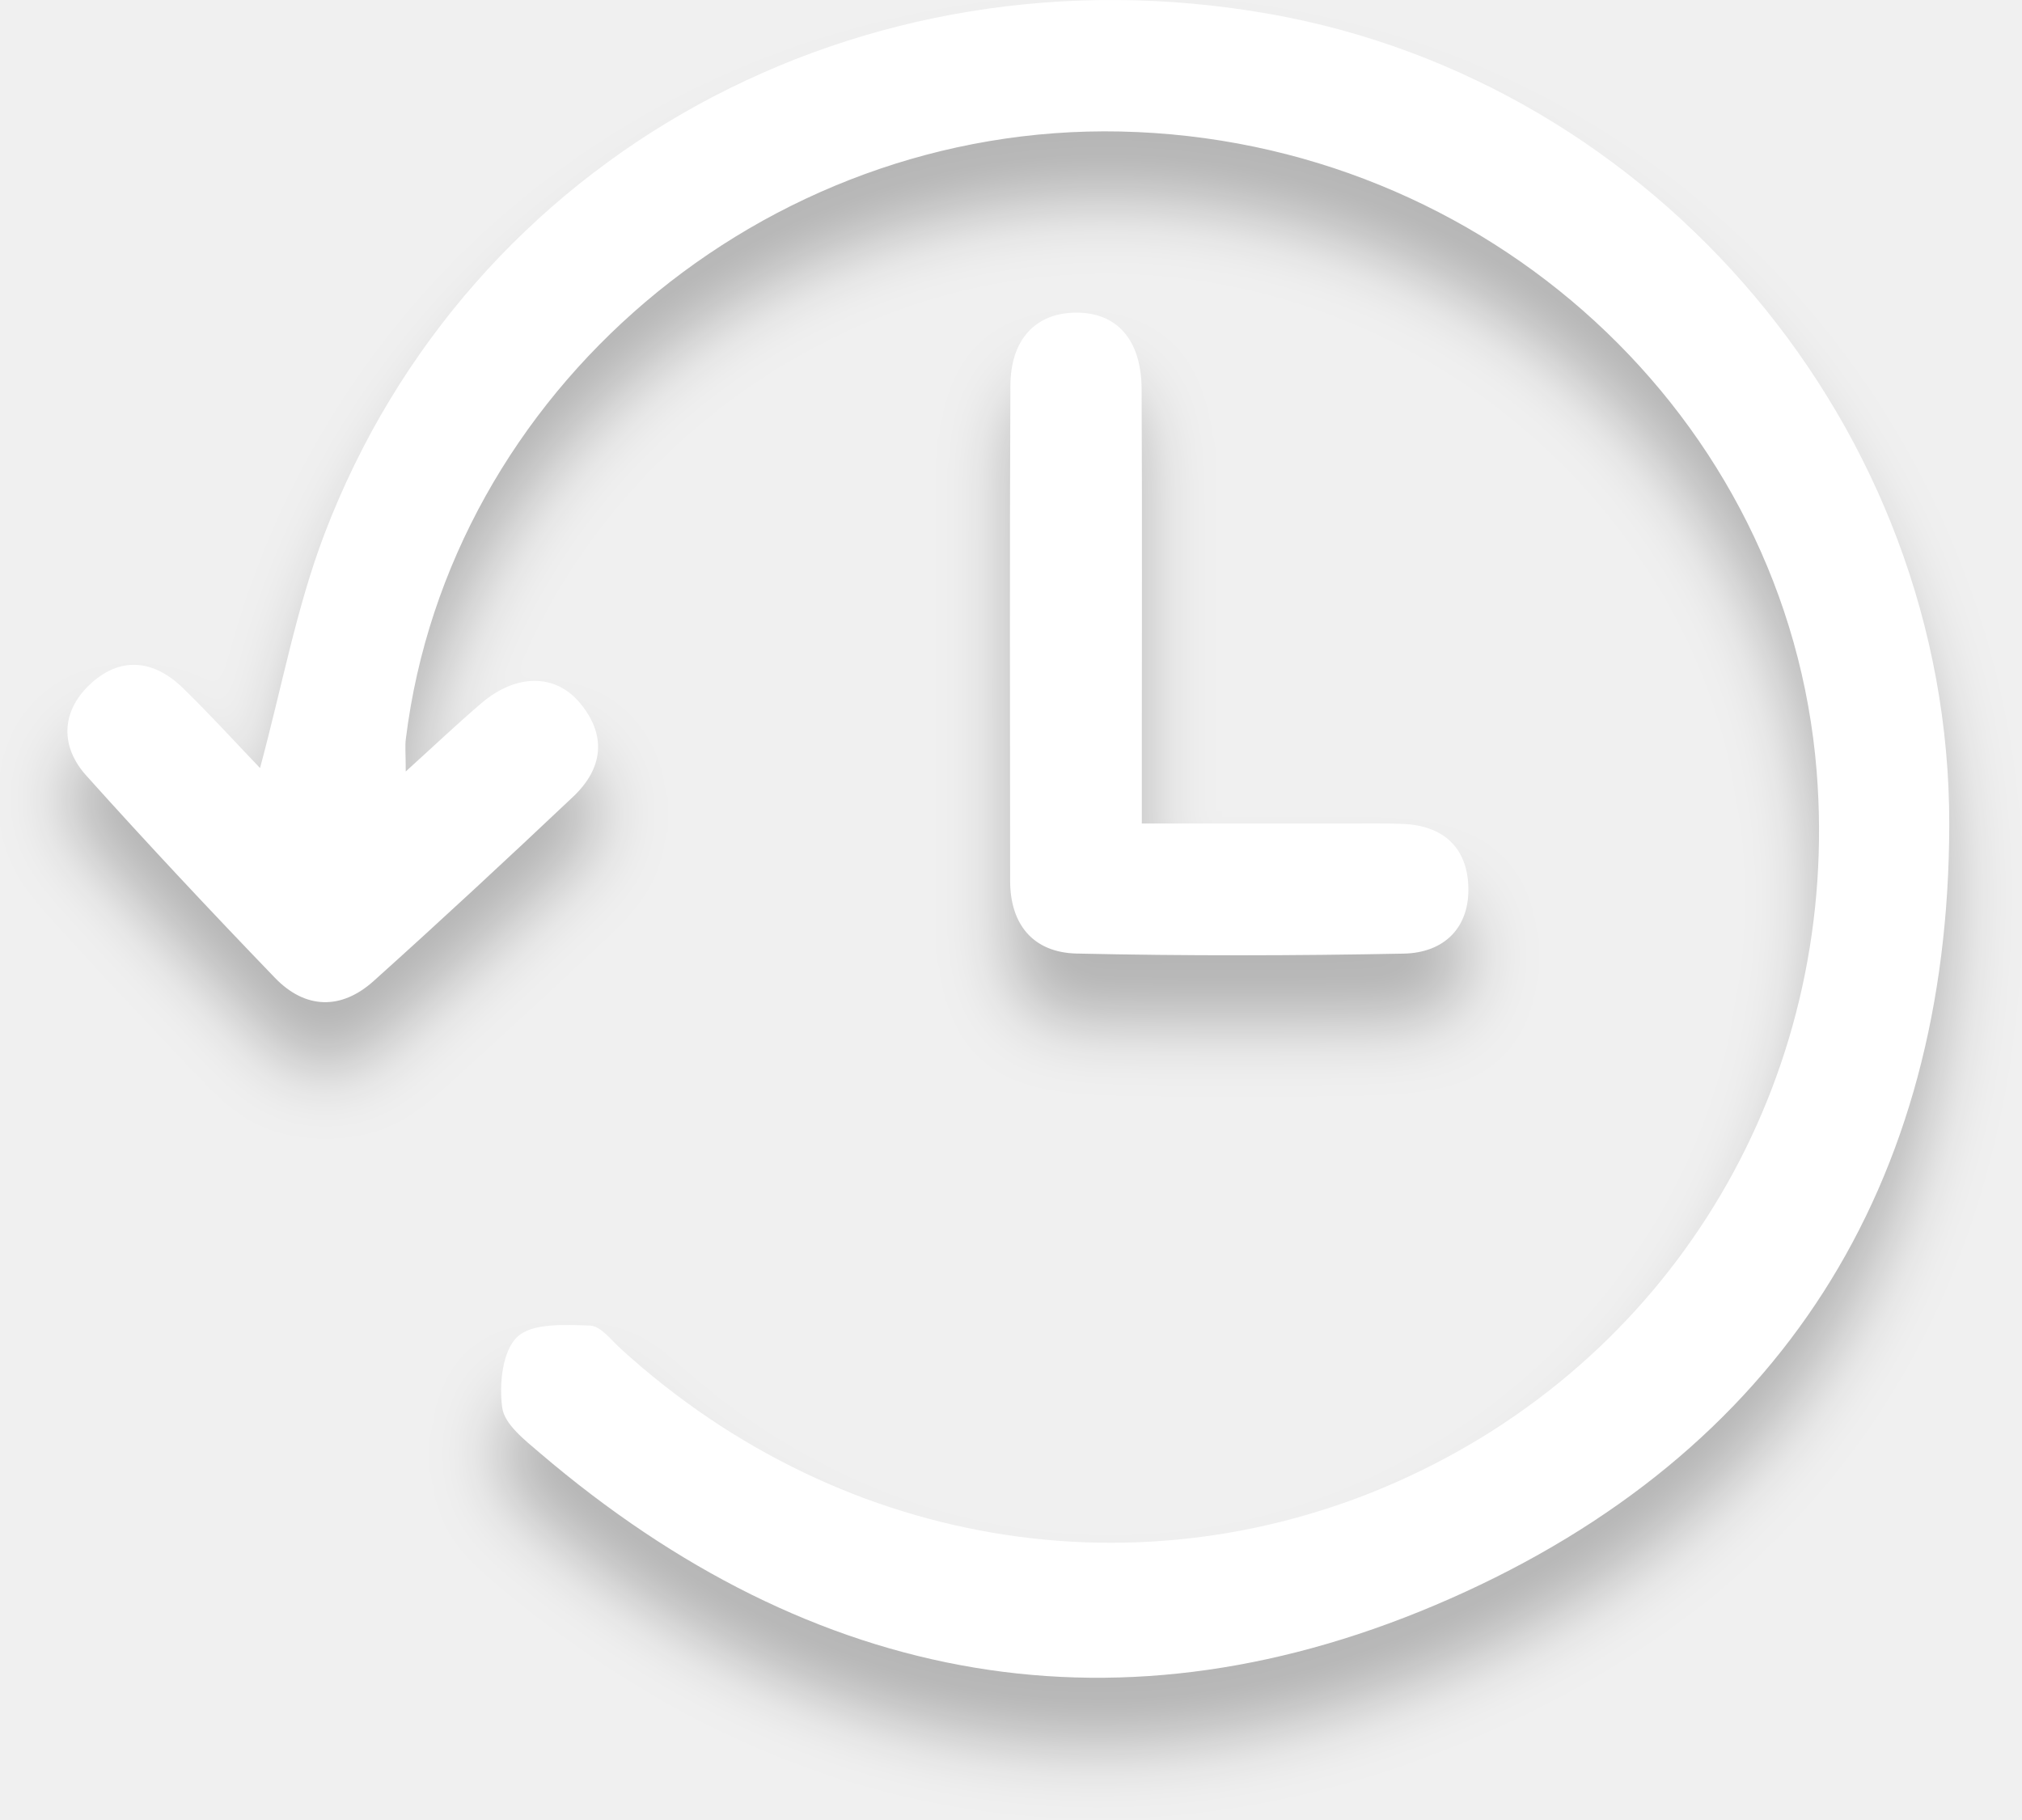
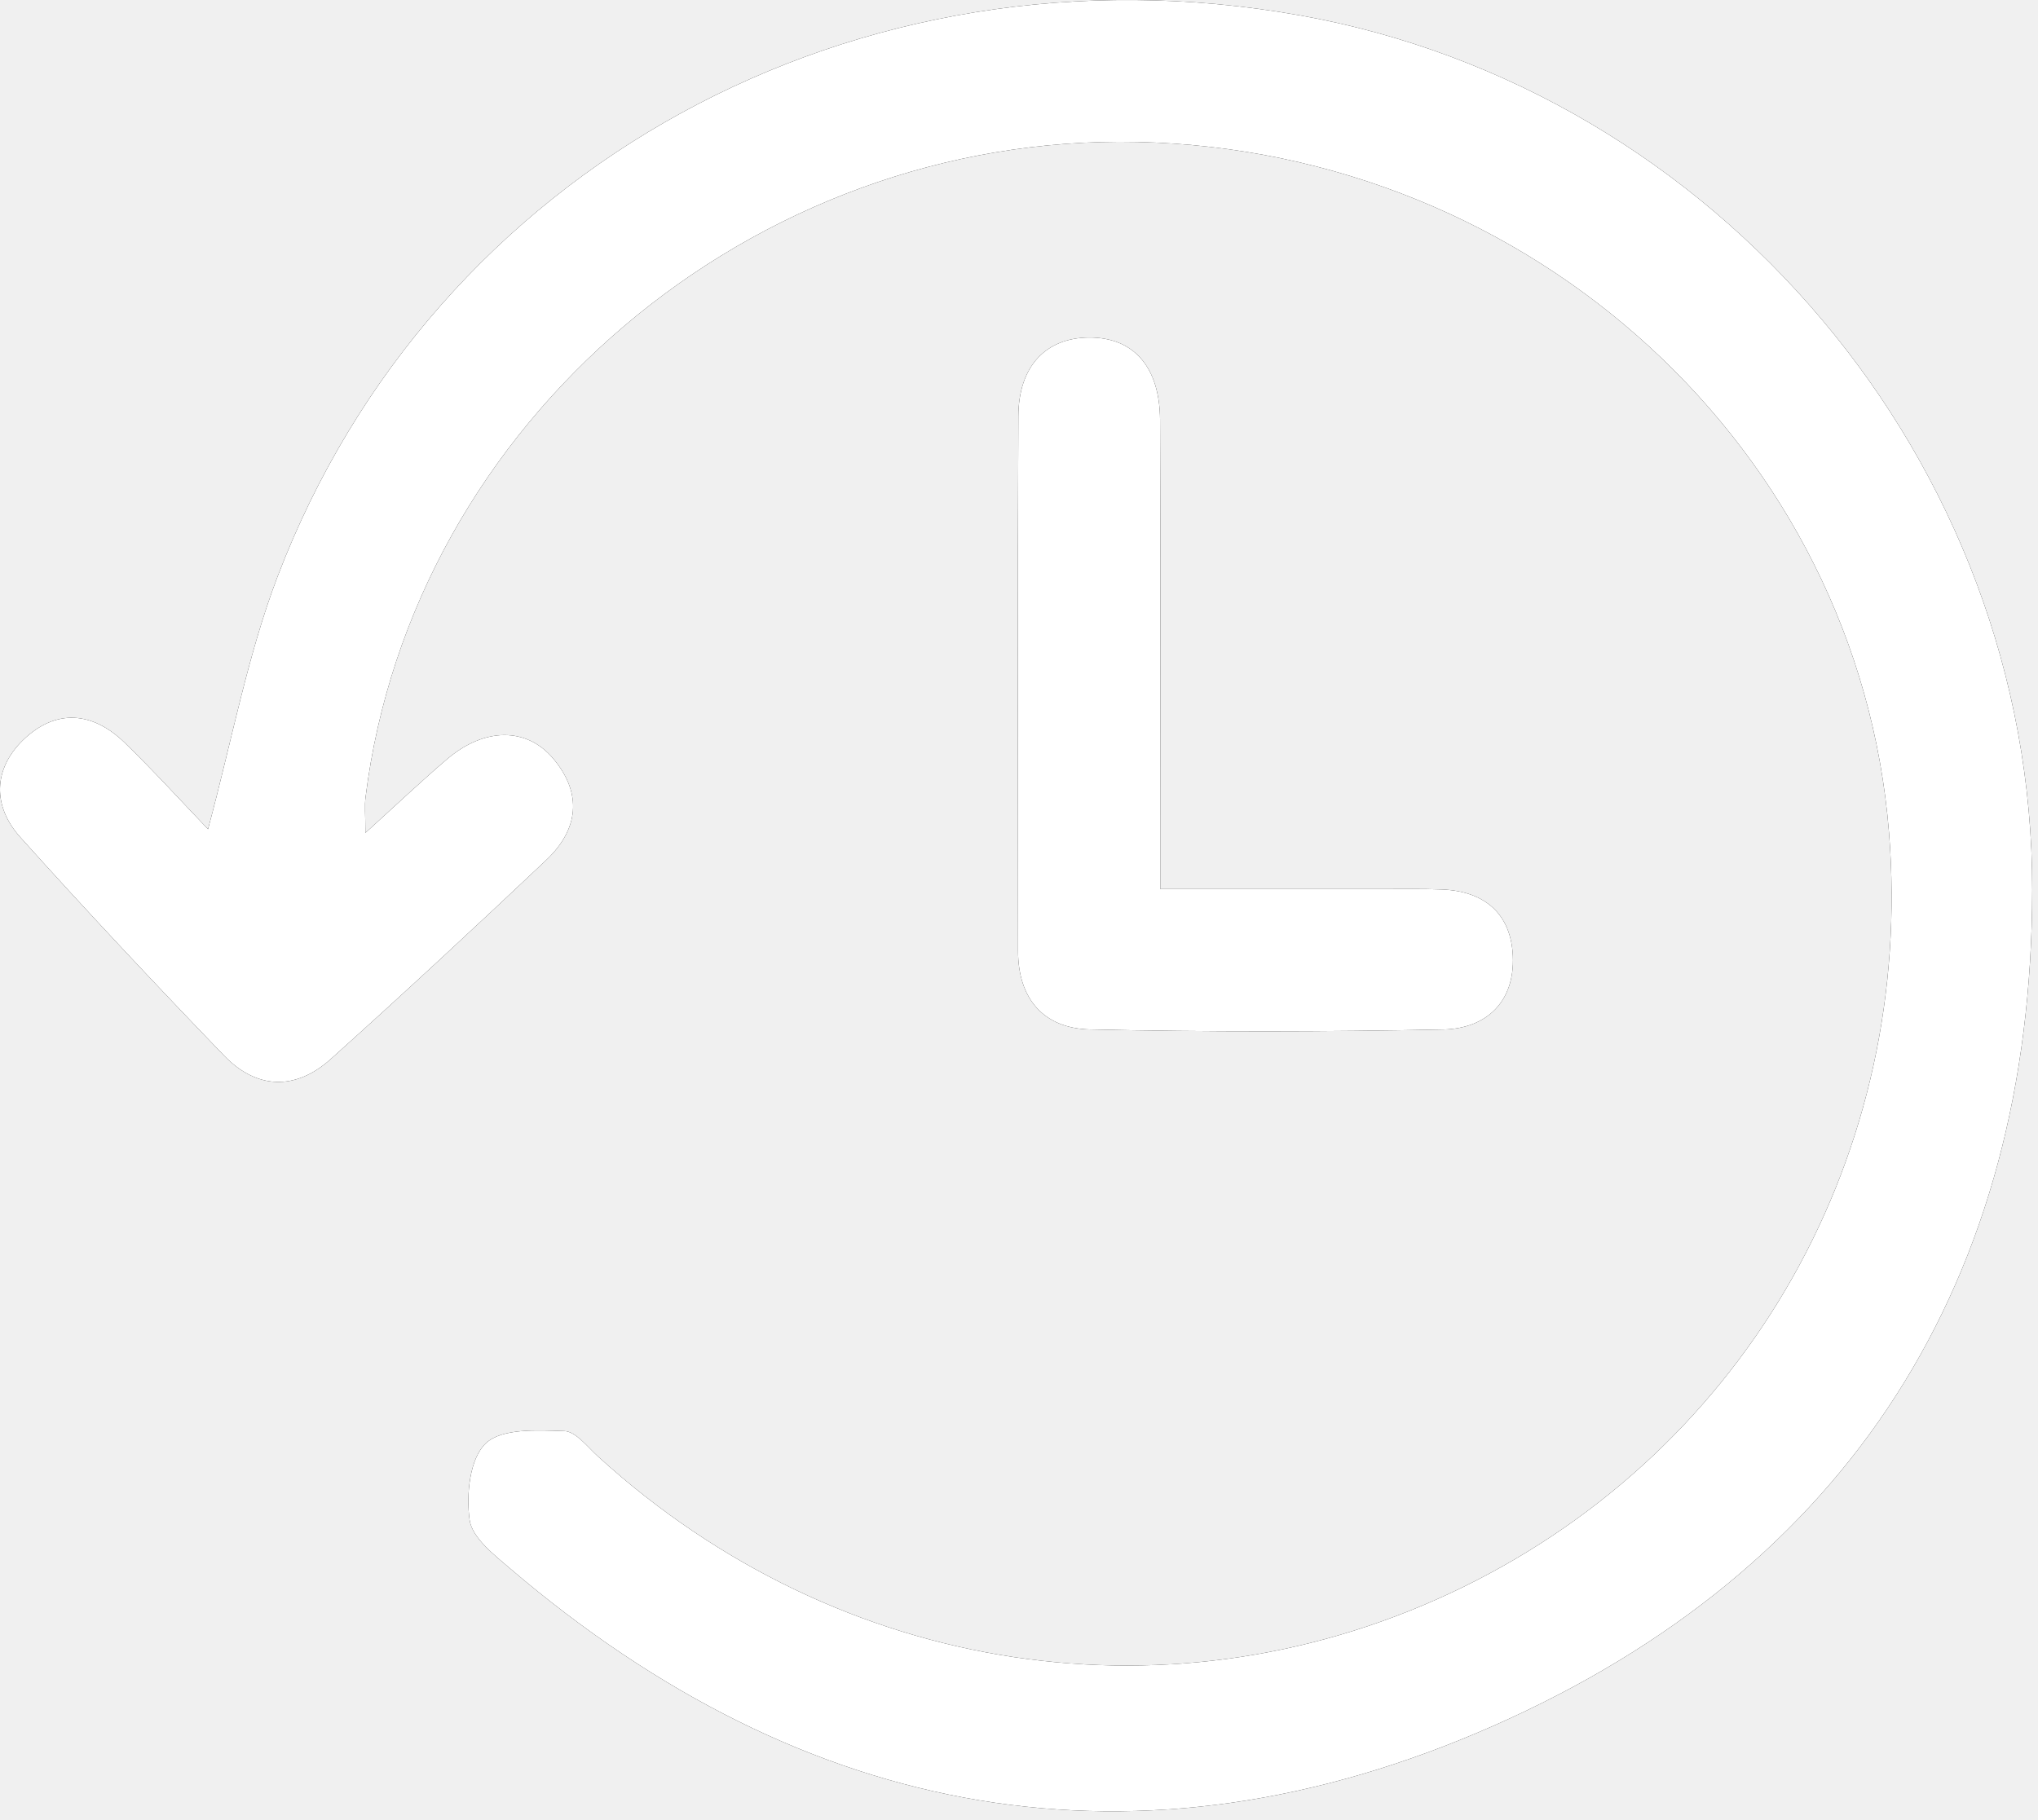
- <svg xmlns="http://www.w3.org/2000/svg" xmlns:xlink="http://www.w3.org/1999/xlink" width="30px" height="27px" viewBox="0 0 30 27" version="1.1">
-   <defs>
-     <path d="M5.02,11.445 C5.457,11.049 5.793,10.73 6.146,10.429 C6.656,9.995 7.236,9.988 7.604,10.428 C8.007,10.91 7.946,11.401 7.504,11.819 C6.528,12.741 5.543,13.656 4.543,14.554 C4.062,14.986 3.529,14.973 3.079,14.506 C2.13,13.521 1.193,12.523 0.28,11.506 C-0.103,11.08 -0.096,10.571 0.319,10.168 C0.767,9.735 1.271,9.776 1.714,10.207 C2.114,10.596 2.49,11.01 2.858,11.394 C3.183,10.192 3.396,9.019 3.813,7.924 C5.958,2.302 11.775,-0.871 17.853,0.21 C23.57,1.226 27.929,6.347 27.921,12.23 C27.914,17.58 25.418,21.553 20.514,23.717 C15.646,25.865 11.066,25.016 7.01,21.555 C6.787,21.364 6.486,21.131 6.452,20.886 C6.403,20.539 6.453,20.04 6.676,19.832 C6.898,19.624 7.385,19.654 7.753,19.665 C7.912,19.67 8.072,19.884 8.218,20.016 C11.541,23.041 16.158,23.739 20.1,21.809 C24.019,19.89 26.306,15.838 25.953,11.439 C25.531,6.184 21.051,2.069 15.626,1.951 C10.331,1.837 5.663,5.8 5.022,10.957 C5.007,11.07 5.02,11.185 5.02,11.445" id="path-1" />
-     <filter x="-7.2%" y="-4.0%" width="114.3%" height="116.1%" filterUnits="objectBoundingBox" id="filter-2">
-       <feOffset dx="0" dy="1" in="SourceAlpha" result="shadowOffsetOuter1" />
-       <feGaussianBlur stdDeviation="0.5" in="shadowOffsetOuter1" result="shadowBlurOuter1" />
-       <feColorMatrix values="0 0 0 0 0   0 0 0 0 0   0 0 0 0 0  0 0 0 0.25 0" type="matrix" in="shadowBlurOuter1" />
-     </filter>
-     <path d="M15.941,12.217 C17.012,12.217 18.002,12.217 18.992,12.217 C19.265,12.217 19.54,12.212 19.813,12.223 C20.403,12.246 20.761,12.563 20.785,13.138 C20.812,13.759 20.429,14.135 19.827,14.147 C18.21,14.179 16.59,14.182 14.973,14.146 C14.336,14.131 13.988,13.722 13.987,13.069 C13.985,10.62 13.979,8.17 13.991,5.72 C13.994,5.034 14.367,4.645 14.955,4.638 C15.567,4.631 15.934,5.034 15.938,5.771 C15.947,7.627 15.941,9.483 15.941,11.339 L15.941,12.217" id="path-3" />
-     <filter x="-29.4%" y="-10.5%" width="158.8%" height="142.0%" filterUnits="objectBoundingBox" id="filter-4">
-       <feOffset dx="0" dy="1" in="SourceAlpha" result="shadowOffsetOuter1" />
-       <feGaussianBlur stdDeviation="0.5" in="shadowOffsetOuter1" result="shadowBlurOuter1" />
-       <feColorMatrix values="0 0 0 0 0   0 0 0 0 0   0 0 0 0 0  0 0 0 0.25 0" type="matrix" in="shadowBlurOuter1" />
-     </filter>
-   </defs>
+ <svg xmlns="http://www.w3.org/2000/svg" width="28px" height="25px" viewBox="0 0 28 25" version="1.1">
+   <defs />
  <g id="Page-1" stroke="none" stroke-width="1" fill="none" fill-rule="evenodd">
-     <g id="Artboard" transform="translate(-206, -86)">
-       <g id="specific-trip" transform="translate(207, 86)">
-         <g id="Fill-1">
-           <use fill="black" fill-opacity="1" filter="url(#filter-2)" xlink:href="#path-1" />
-           <use fill="#FFFFFF" fill-rule="evenodd" xlink:href="#path-1" />
+     <g id="press_21">
+       <g id="Fill-1">
+         <g id="path-1-link" fill-rule="nonzero" fill="#000000">
+           <path d="M5.02,11.445 C5.457,11.049 5.793,10.73 6.146,10.429 C6.656,9.995 7.236,9.988 7.604,10.428 C8.007,10.91 7.946,11.401 7.504,11.819 C6.528,12.741 5.543,13.656 4.543,14.554 C4.062,14.986 3.529,14.973 3.079,14.506 C2.13,13.521 1.193,12.523 0.28,11.506 C-0.103,11.08 -0.096,10.571 0.319,10.168 C0.767,9.735 1.271,9.776 1.714,10.207 C2.114,10.596 2.49,11.01 2.858,11.394 C3.183,10.192 3.396,9.019 3.813,7.924 C5.958,2.302 11.775,-0.871 17.853,0.21 C23.57,1.226 27.929,6.347 27.921,12.23 C27.914,17.58 25.418,21.553 20.514,23.717 C15.646,25.865 11.066,25.016 7.01,21.555 C6.787,21.364 6.486,21.131 6.452,20.886 C6.403,20.539 6.453,20.04 6.676,19.832 C6.898,19.624 7.385,19.654 7.753,19.665 C7.912,19.67 8.072,19.884 8.218,20.016 C11.541,23.041 16.158,23.739 20.1,21.809 C24.019,19.89 26.306,15.838 25.953,11.439 C25.531,6.184 21.051,2.069 15.626,1.951 C10.331,1.837 5.663,5.8 5.022,10.957 C5.007,11.07 5.02,11.185 5.02,11.445" id="path-1" />
        </g>
-         <g id="Fill-3">
-           <use fill="black" fill-opacity="1" filter="url(#filter-4)" xlink:href="#path-3" />
-           <use fill="#FFFFFF" fill-rule="evenodd" xlink:href="#path-3" />
+         <g id="path-1-link" fill="#FFFFFF">
+           <path d="M5.02,11.445 C5.457,11.049 5.793,10.73 6.146,10.429 C6.656,9.995 7.236,9.988 7.604,10.428 C8.007,10.91 7.946,11.401 7.504,11.819 C6.528,12.741 5.543,13.656 4.543,14.554 C4.062,14.986 3.529,14.973 3.079,14.506 C2.13,13.521 1.193,12.523 0.28,11.506 C-0.103,11.08 -0.096,10.571 0.319,10.168 C0.767,9.735 1.271,9.776 1.714,10.207 C2.114,10.596 2.49,11.01 2.858,11.394 C3.183,10.192 3.396,9.019 3.813,7.924 C5.958,2.302 11.775,-0.871 17.853,0.21 C23.57,1.226 27.929,6.347 27.921,12.23 C27.914,17.58 25.418,21.553 20.514,23.717 C15.646,25.865 11.066,25.016 7.01,21.555 C6.787,21.364 6.486,21.131 6.452,20.886 C6.403,20.539 6.453,20.04 6.676,19.832 C6.898,19.624 7.385,19.654 7.753,19.665 C7.912,19.67 8.072,19.884 8.218,20.016 C11.541,23.041 16.158,23.739 20.1,21.809 C24.019,19.89 26.306,15.838 25.953,11.439 C25.531,6.184 21.051,2.069 15.626,1.951 C10.331,1.837 5.663,5.8 5.022,10.957 C5.007,11.07 5.02,11.185 5.02,11.445" id="path-1" />
+         </g>
+       </g>
+       <g id="Fill-3" transform="translate(13, 4)">
+         <g id="path-3-link" fill-rule="nonzero" fill="#000000">
+           <path d="M2.941,8.217 C4.012,8.217 5.002,8.217 5.992,8.217 C6.265,8.217 6.54,8.212 6.813,8.223 C7.403,8.246 7.761,8.563 7.785,9.138 C7.812,9.759 7.429,10.135 6.827,10.147 C5.21,10.179 3.59,10.182 1.973,10.146 C1.336,10.131 0.988,9.722 0.987,9.069 C0.985,6.62 0.979,4.17 0.991,1.72 C0.994,1.034 1.367,0.645 1.955,0.638 C2.567,0.631 2.934,1.034 2.938,1.771 C2.947,3.627 2.941,5.483 2.941,7.339 L2.941,8.217" id="path-3" />
+         </g>
+         <g id="path-3-link" fill="#FFFFFF">
+           <path d="M2.941,8.217 C4.012,8.217 5.002,8.217 5.992,8.217 C6.265,8.217 6.54,8.212 6.813,8.223 C7.403,8.246 7.761,8.563 7.785,9.138 C7.812,9.759 7.429,10.135 6.827,10.147 C5.21,10.179 3.59,10.182 1.973,10.146 C1.336,10.131 0.988,9.722 0.987,9.069 C0.985,6.62 0.979,4.17 0.991,1.72 C0.994,1.034 1.367,0.645 1.955,0.638 C2.567,0.631 2.934,1.034 2.938,1.771 C2.947,3.627 2.941,5.483 2.941,7.339 L2.941,8.217" id="path-3" />
        </g>
      </g>
    </g>
  </g>
</svg>
